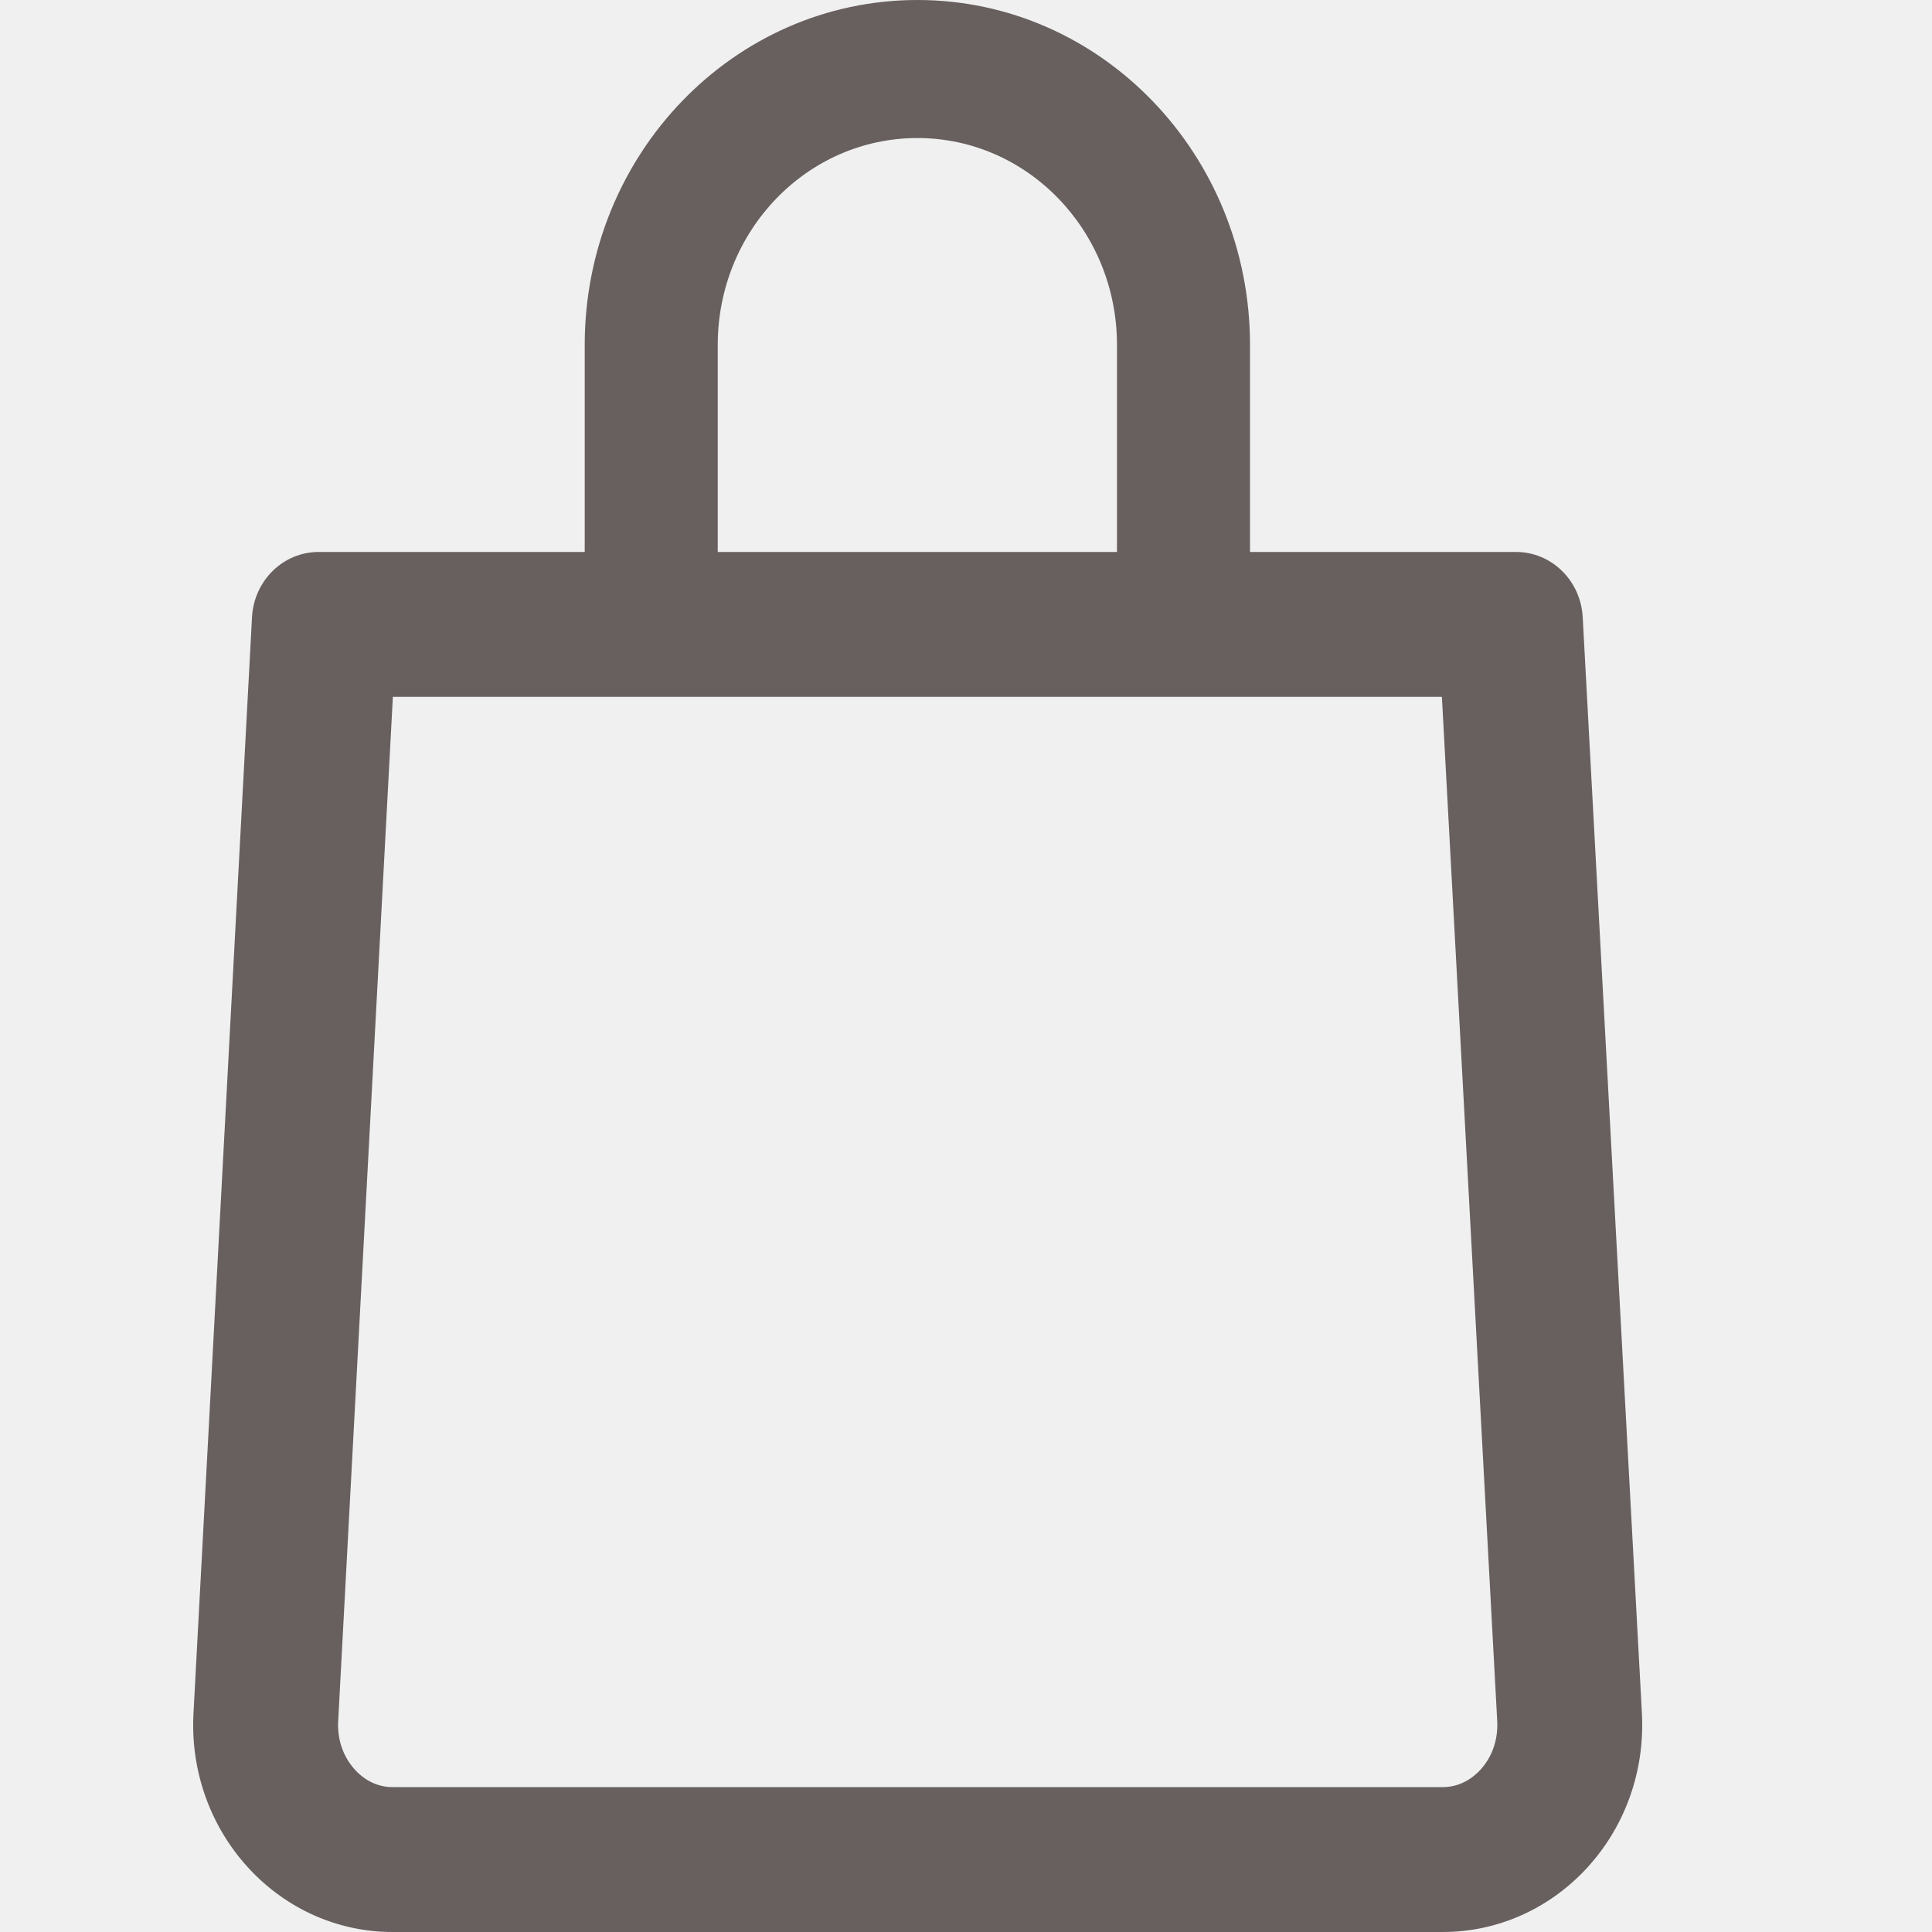
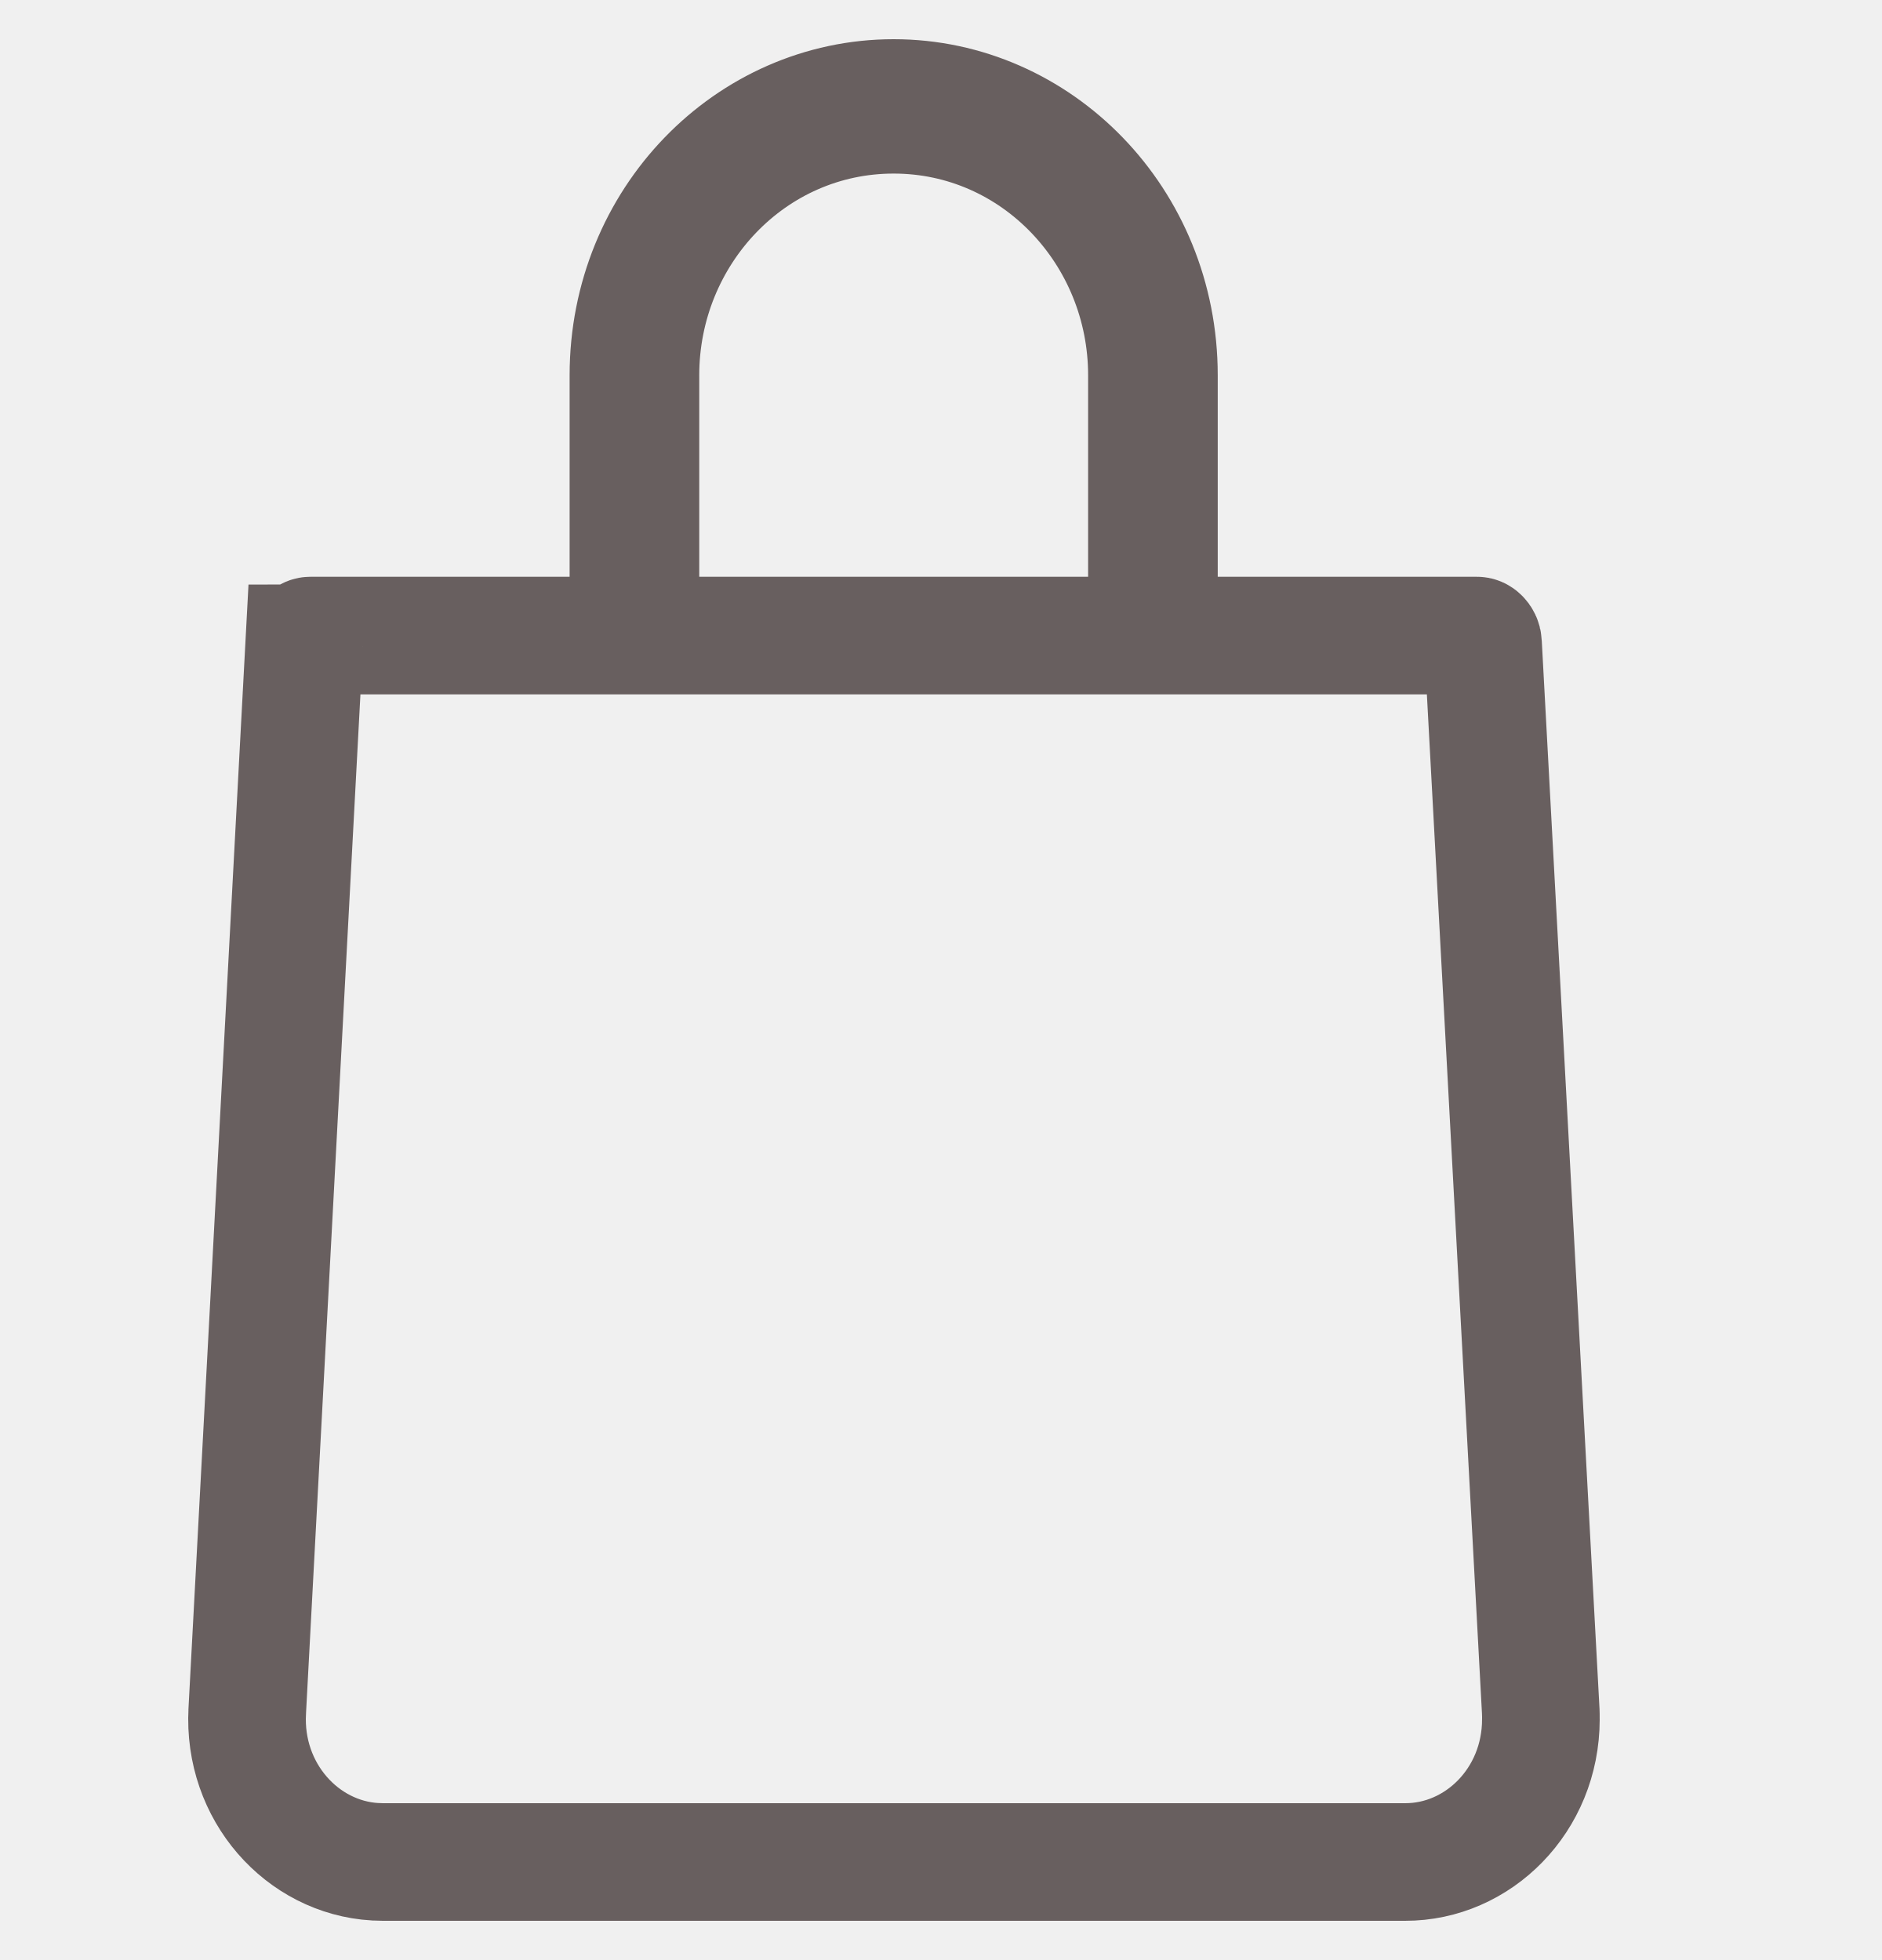
- <svg xmlns="http://www.w3.org/2000/svg" width="20" height="20" viewBox="0 0 20 20" fill="none">
-   <g id="Property 1=Default">
-     <g id="Vector">
-       <mask id="path-1-inside-1_13_84" fill="white">
-         <path d="M16.384 6.386C16.362 6.008 16.06 5.714 15.695 5.714H12.94V3.571C12.94 1.599 11.398 0 9.497 0C7.595 0 6.053 1.599 6.053 3.571V5.714H3.298C2.933 5.714 2.631 6.008 2.609 6.386L2.003 17.736C1.939 18.917 2.81 19.93 3.949 19.997C3.989 19.999 4.029 20 4.07 20H14.931C16.072 20.002 16.998 19.044 17 17.861C17 17.819 16.999 17.777 16.997 17.736L16.384 6.386ZM7.43 3.571C7.43 2.388 8.355 1.429 9.497 1.429C10.638 1.429 11.563 2.388 11.563 3.571V5.714H7.43V3.571Z" />
-       </mask>
-       <path d="M16.384 6.386C16.362 6.008 16.06 5.714 15.695 5.714H12.94V3.571C12.94 1.599 11.398 0 9.497 0C7.595 0 6.053 1.599 6.053 3.571V5.714H3.298C2.933 5.714 2.631 6.008 2.609 6.386L2.003 17.736C1.939 18.917 2.81 19.93 3.949 19.997C3.989 19.999 4.029 20 4.07 20H14.931C16.072 20.002 16.998 19.044 17 17.861C17 17.819 16.999 17.777 16.997 17.736L16.384 6.386ZM7.43 3.571C7.43 2.388 8.355 1.429 9.497 1.429C10.638 1.429 11.563 2.388 11.563 3.571V5.714H7.43V3.571Z" stroke="#685F5F" stroke-width="3" mask="url(#path-1-inside-1_13_84)" />
-     </g>
-   </g>
+ <svg xmlns="http://www.w3.org/2000/svg" width="24" height="25" viewBox="0 0 24 25" fill="none">
+   <path d="M18.834 8.107L18.836 8.107C18.848 8.107 18.862 8.111 18.878 8.127C18.895 8.143 18.91 8.169 18.912 8.205C18.912 8.206 18.912 8.206 18.912 8.206L19.648 21.823L19.648 21.824C19.649 21.86 19.651 21.896 19.65 21.931L19.65 21.931C19.649 22.963 18.848 23.752 17.918 23.75H17.917L4.884 23.75L4.882 23.75C4.85 23.75 4.817 23.749 4.784 23.747L4.783 23.747C3.854 23.692 3.097 22.855 3.153 21.824L3.153 21.823L3.88 8.206C3.88 8.206 3.881 8.206 3.881 8.205C3.883 8.169 3.898 8.143 3.914 8.127C3.93 8.111 3.945 8.107 3.957 8.107H3.958H7.264H8.014V7.357V4.786C8.014 2.807 9.554 1.25 11.396 1.25C13.239 1.25 14.779 2.807 14.779 4.786V7.357V8.107H15.529L18.834 8.107ZM13.876 8.107H14.626V7.357V4.786C14.626 2.977 13.205 1.464 11.396 1.464C9.587 1.464 8.167 2.977 8.167 4.786V7.357V8.107H8.917H13.876Z" stroke="#685F5F" stroke-width="1.5" />
</svg>
